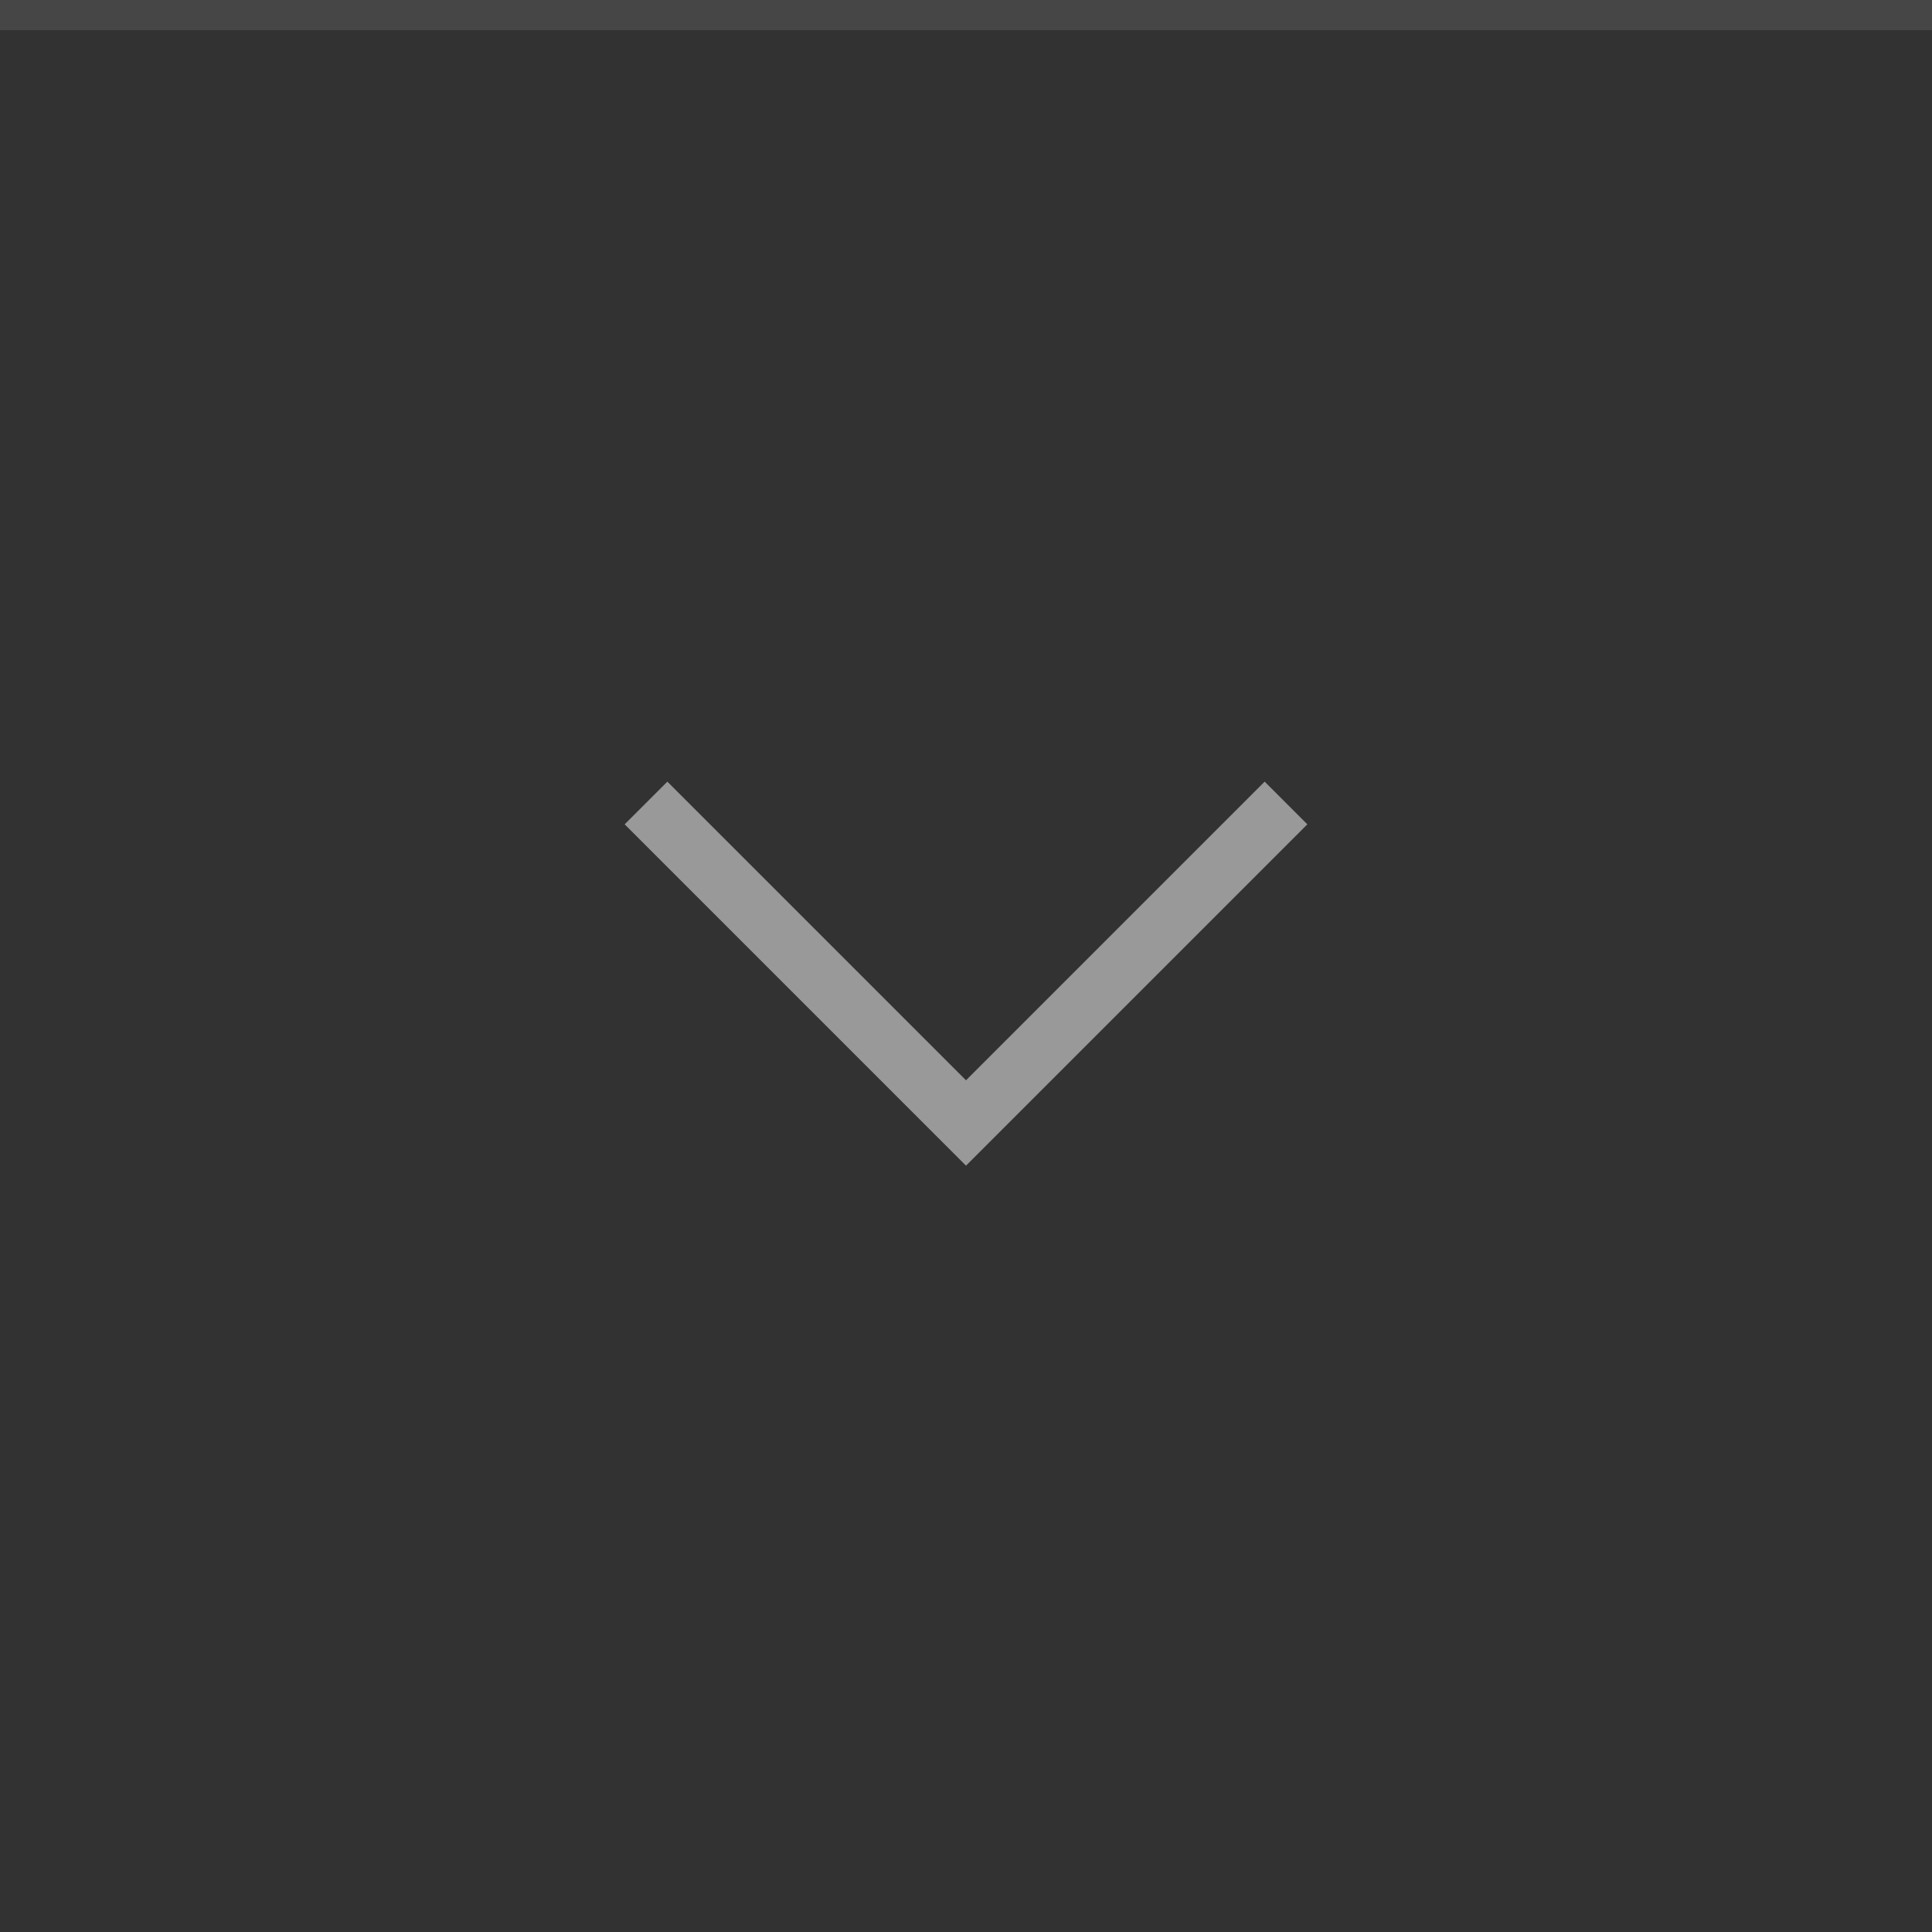
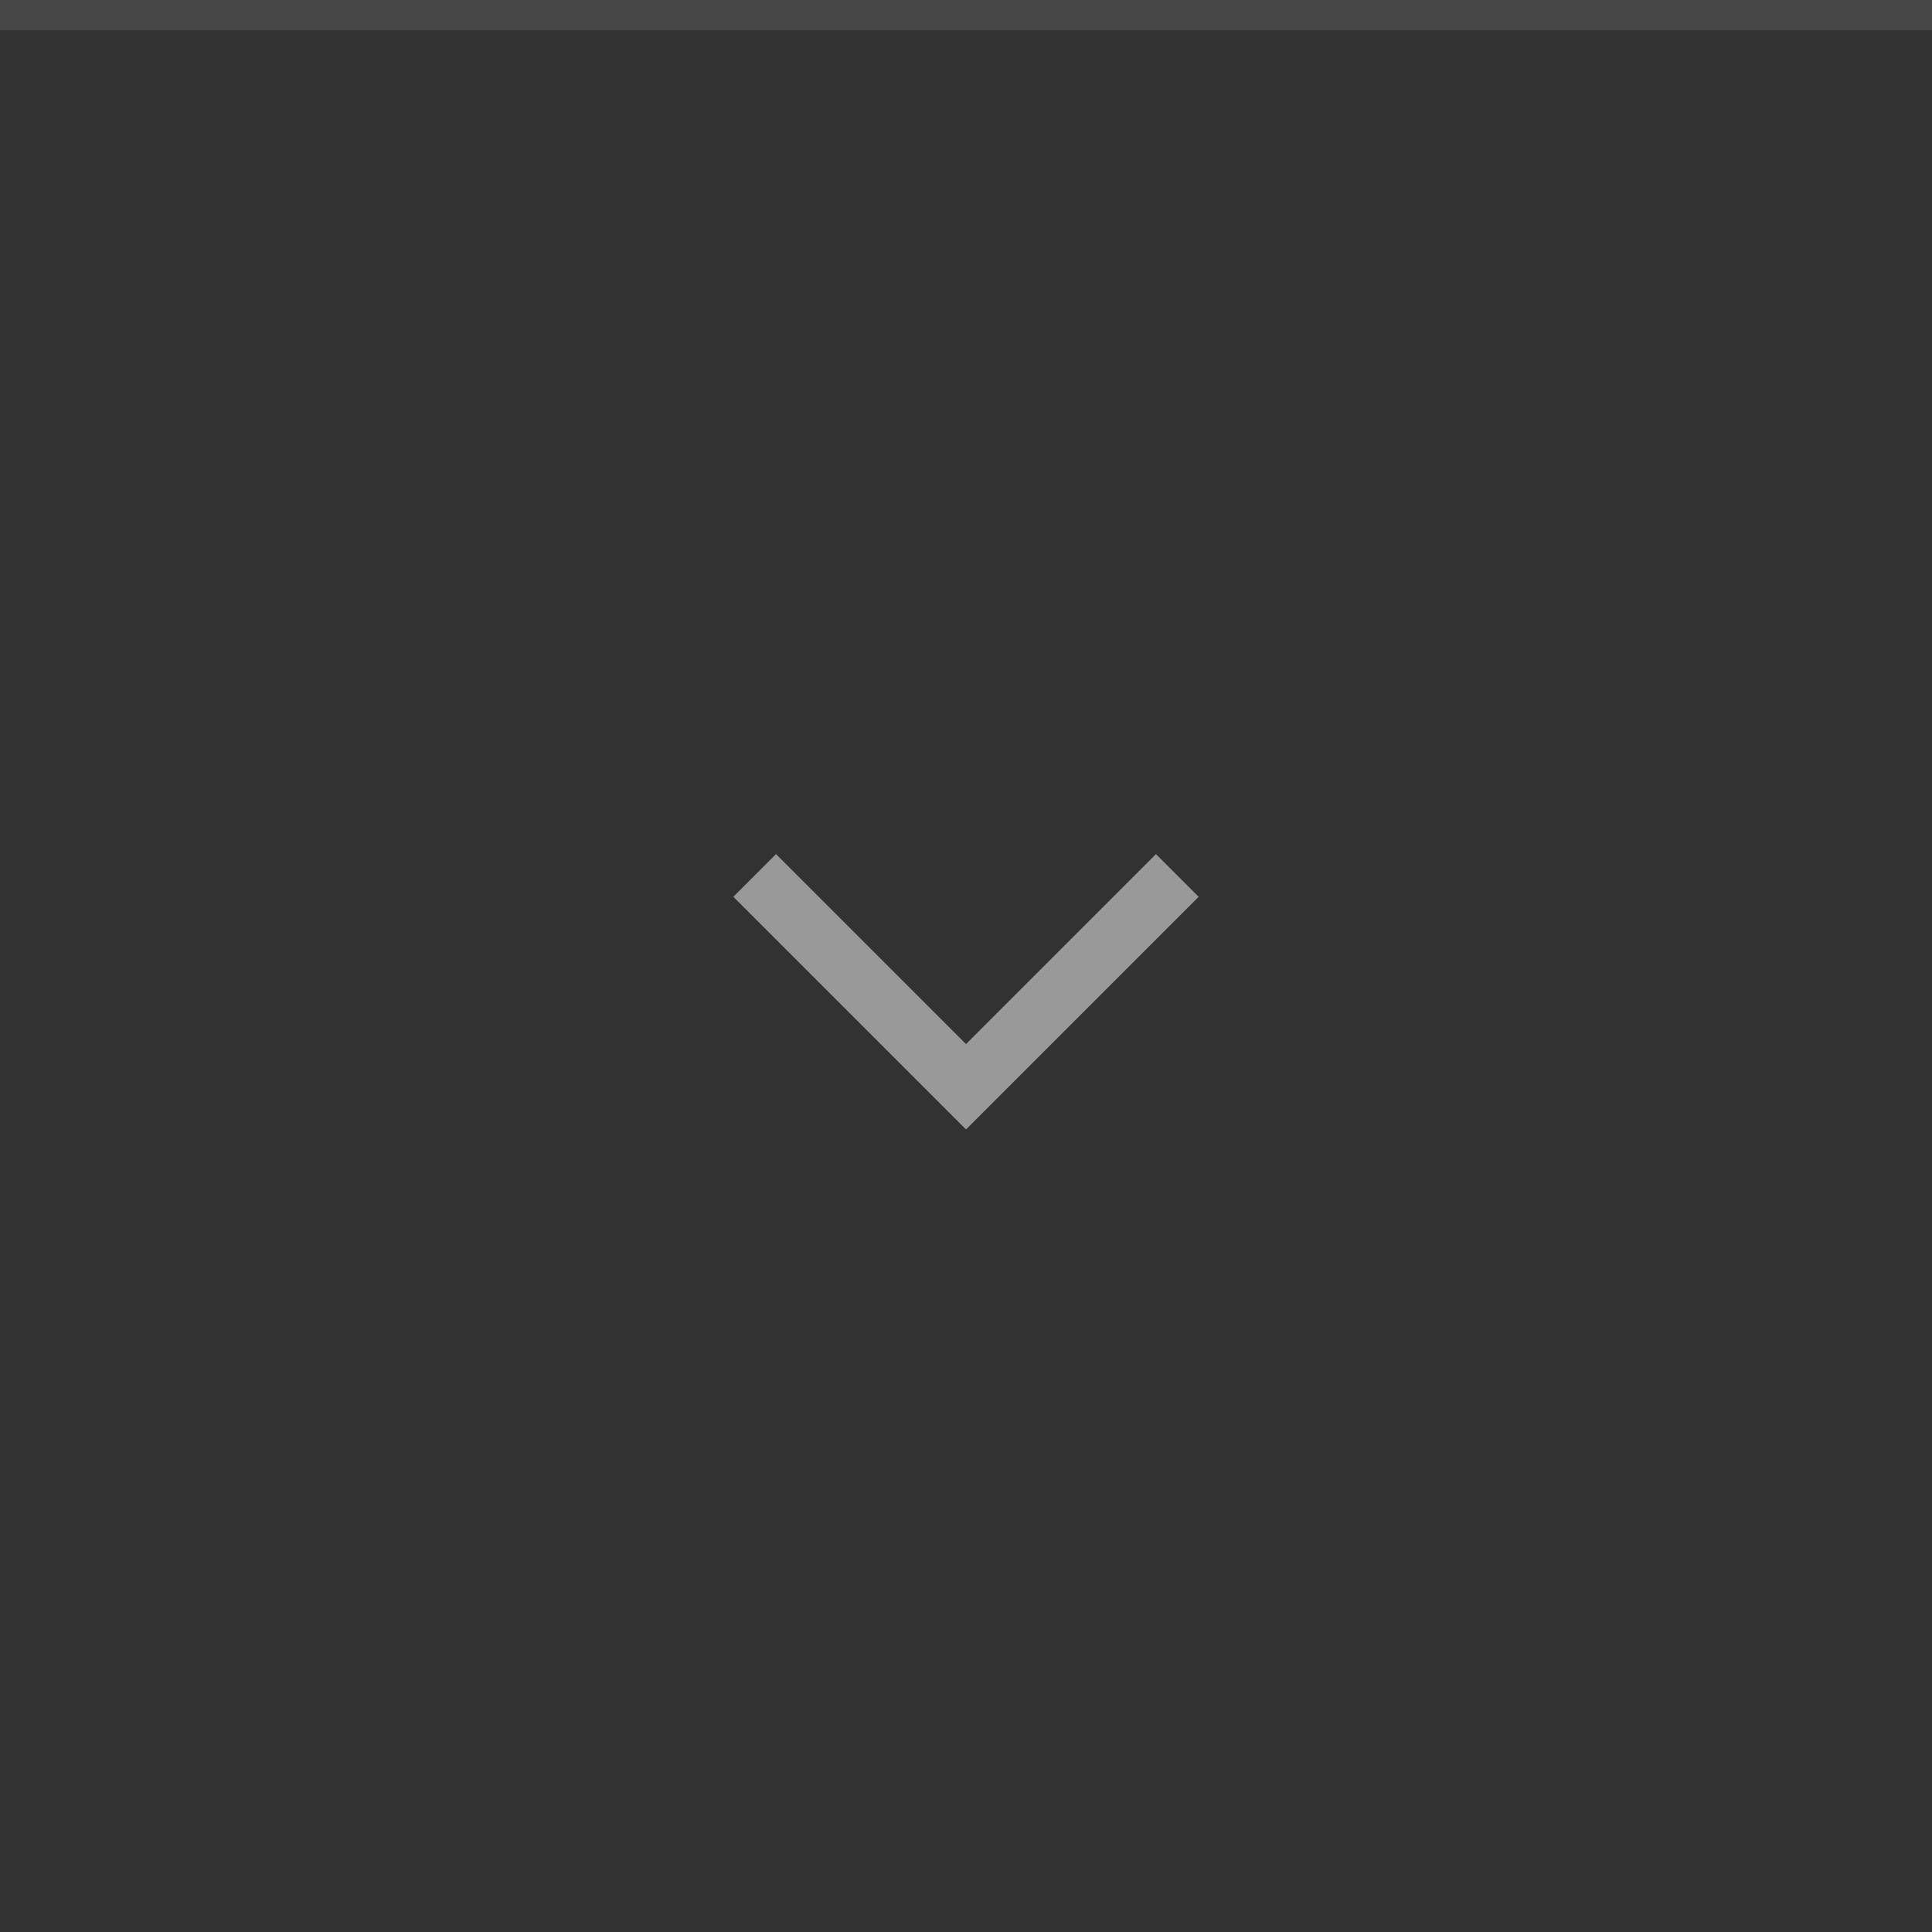
<svg xmlns="http://www.w3.org/2000/svg" width="64" height="64" viewBox="0 0 64 64">
  <rect width="64" height="64" fill="#323232" />
  <rect width="64" height="1" fill="#FFFFFF" fill-opacity="0.1" />
  <g transform="scale(2)" fill="#FFFFFF" opacity="0.5">
    <circle cx="16" cy="16" r="12" opacity="0" />
-     <path d="M10.7 13.3 16 18.6l5.3-5.3" fill="none" stroke="#FFFFFF" stroke-width="1" />
+     <path d="M12.5 14.5 16 18l3.5-3.5" fill="none" stroke="#FFFFFF" stroke-width="1" />
  </g>
</svg>
